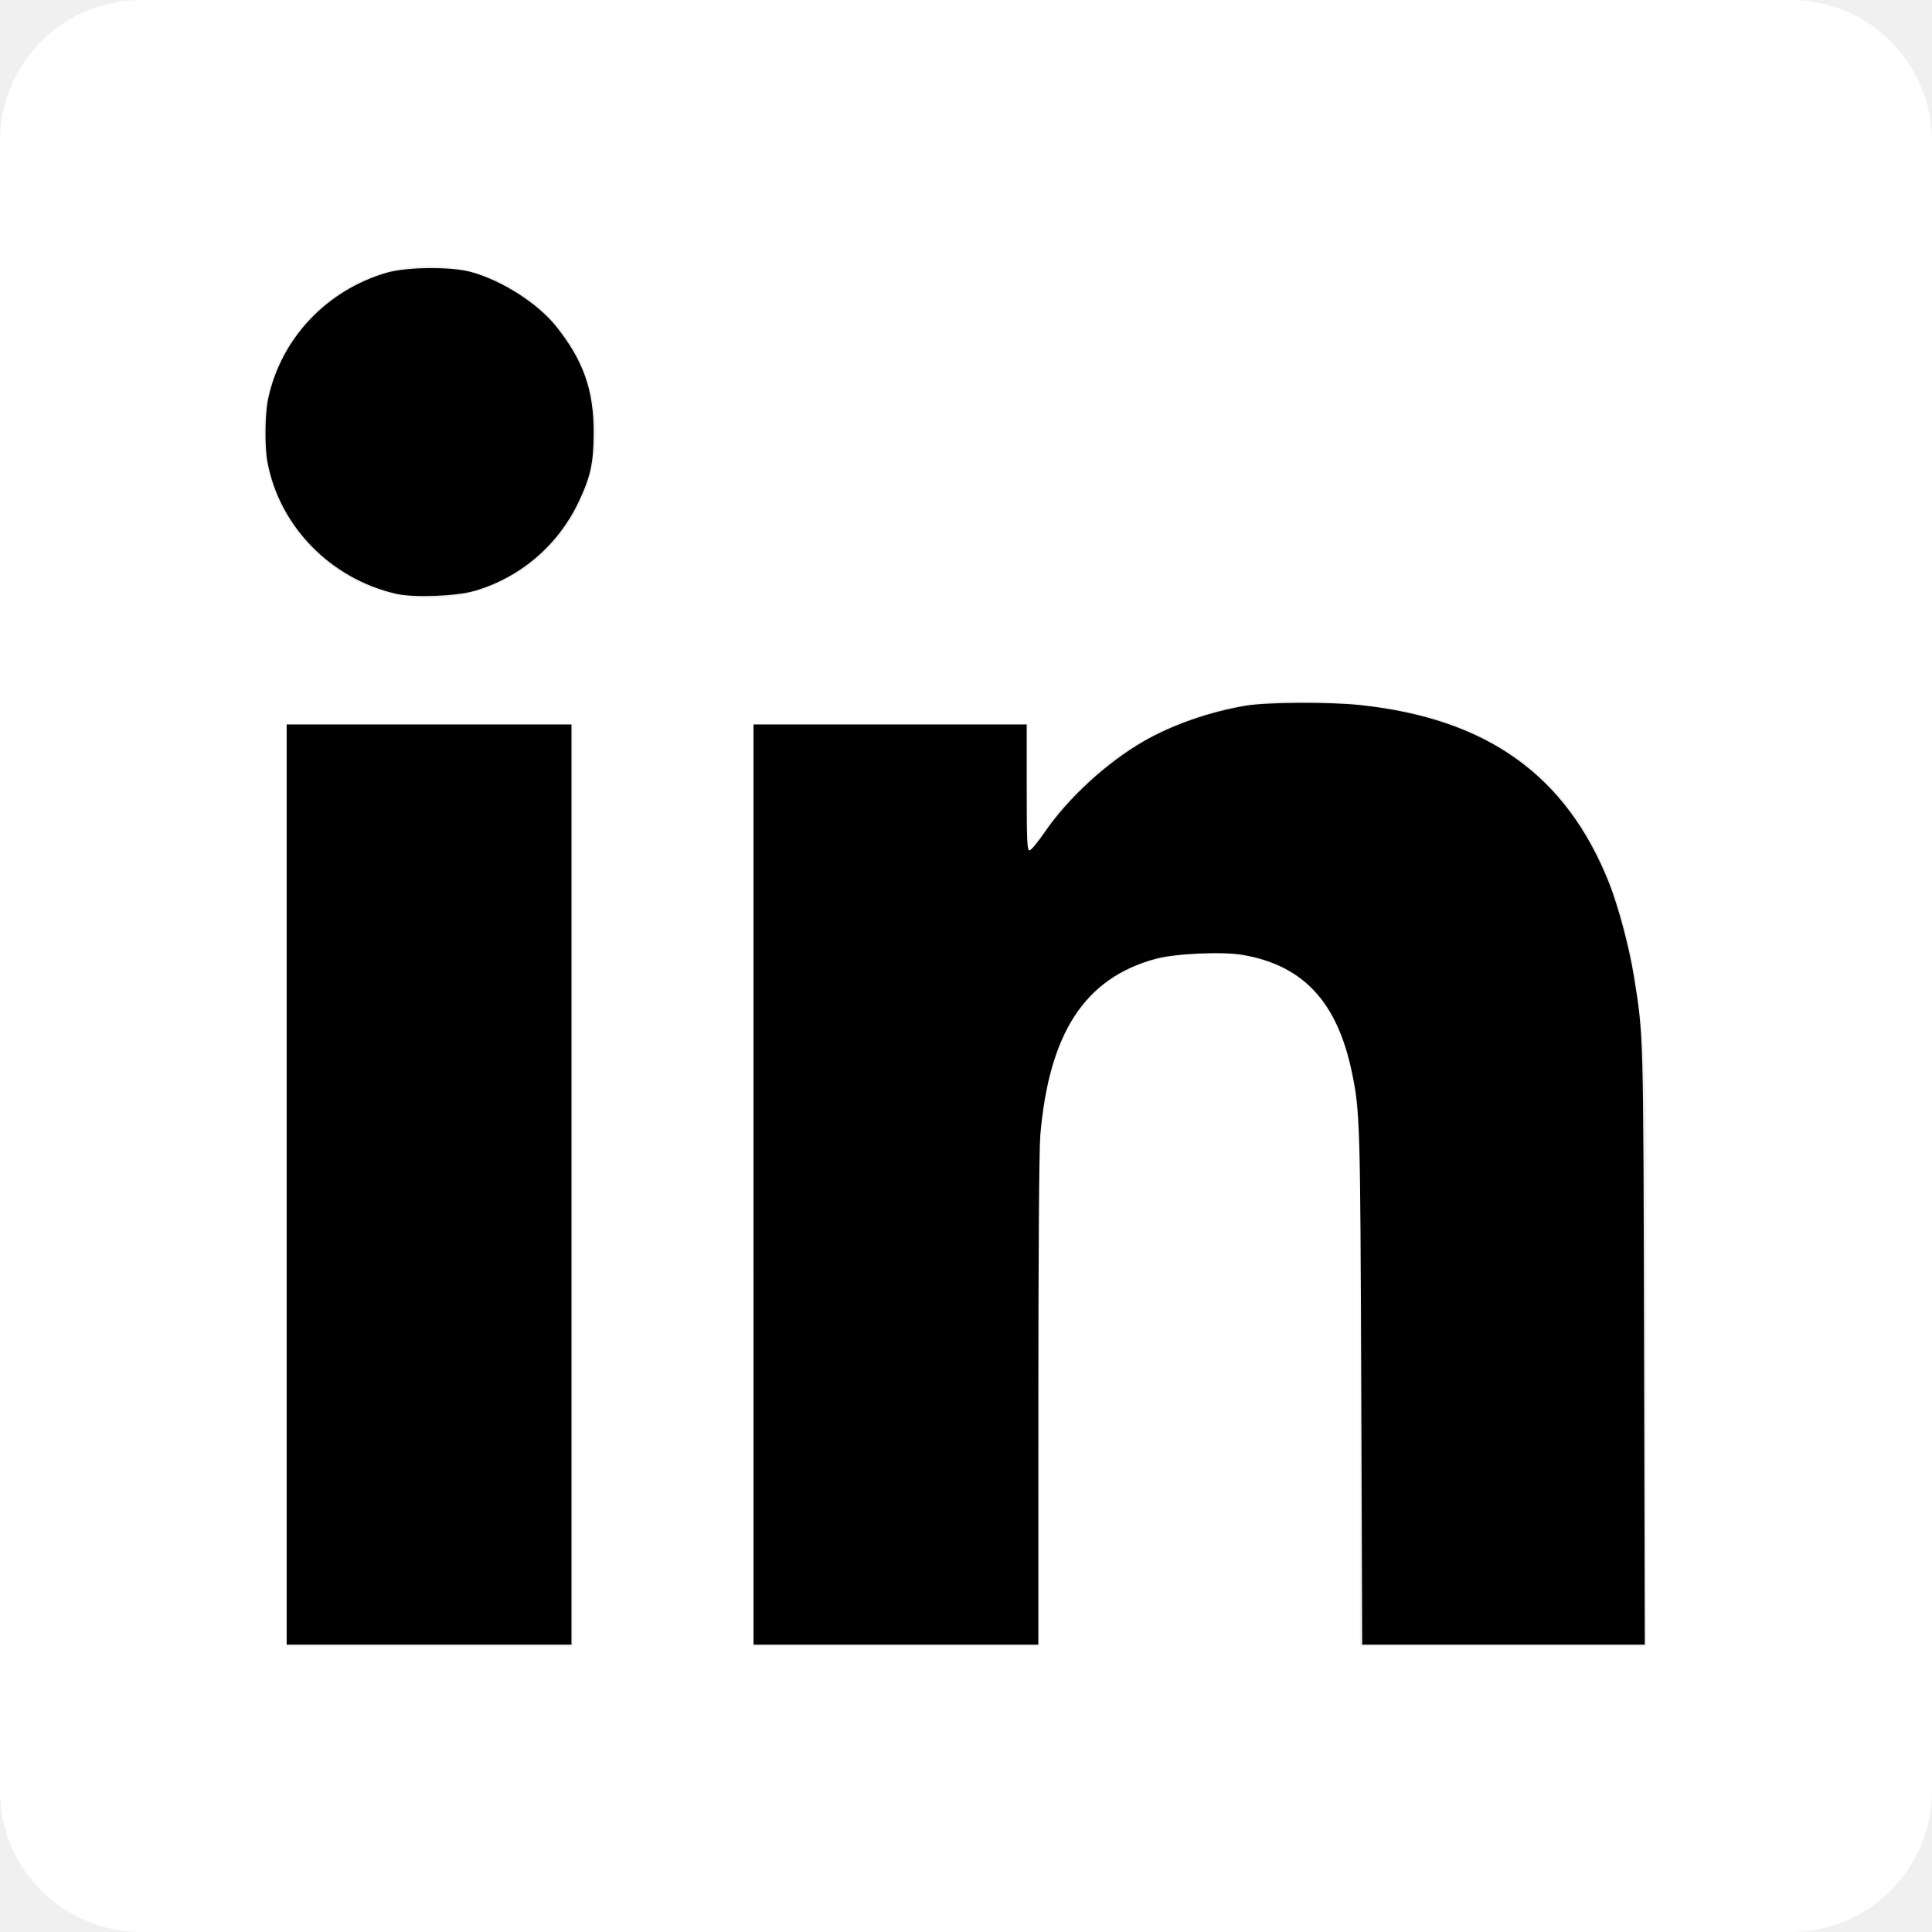
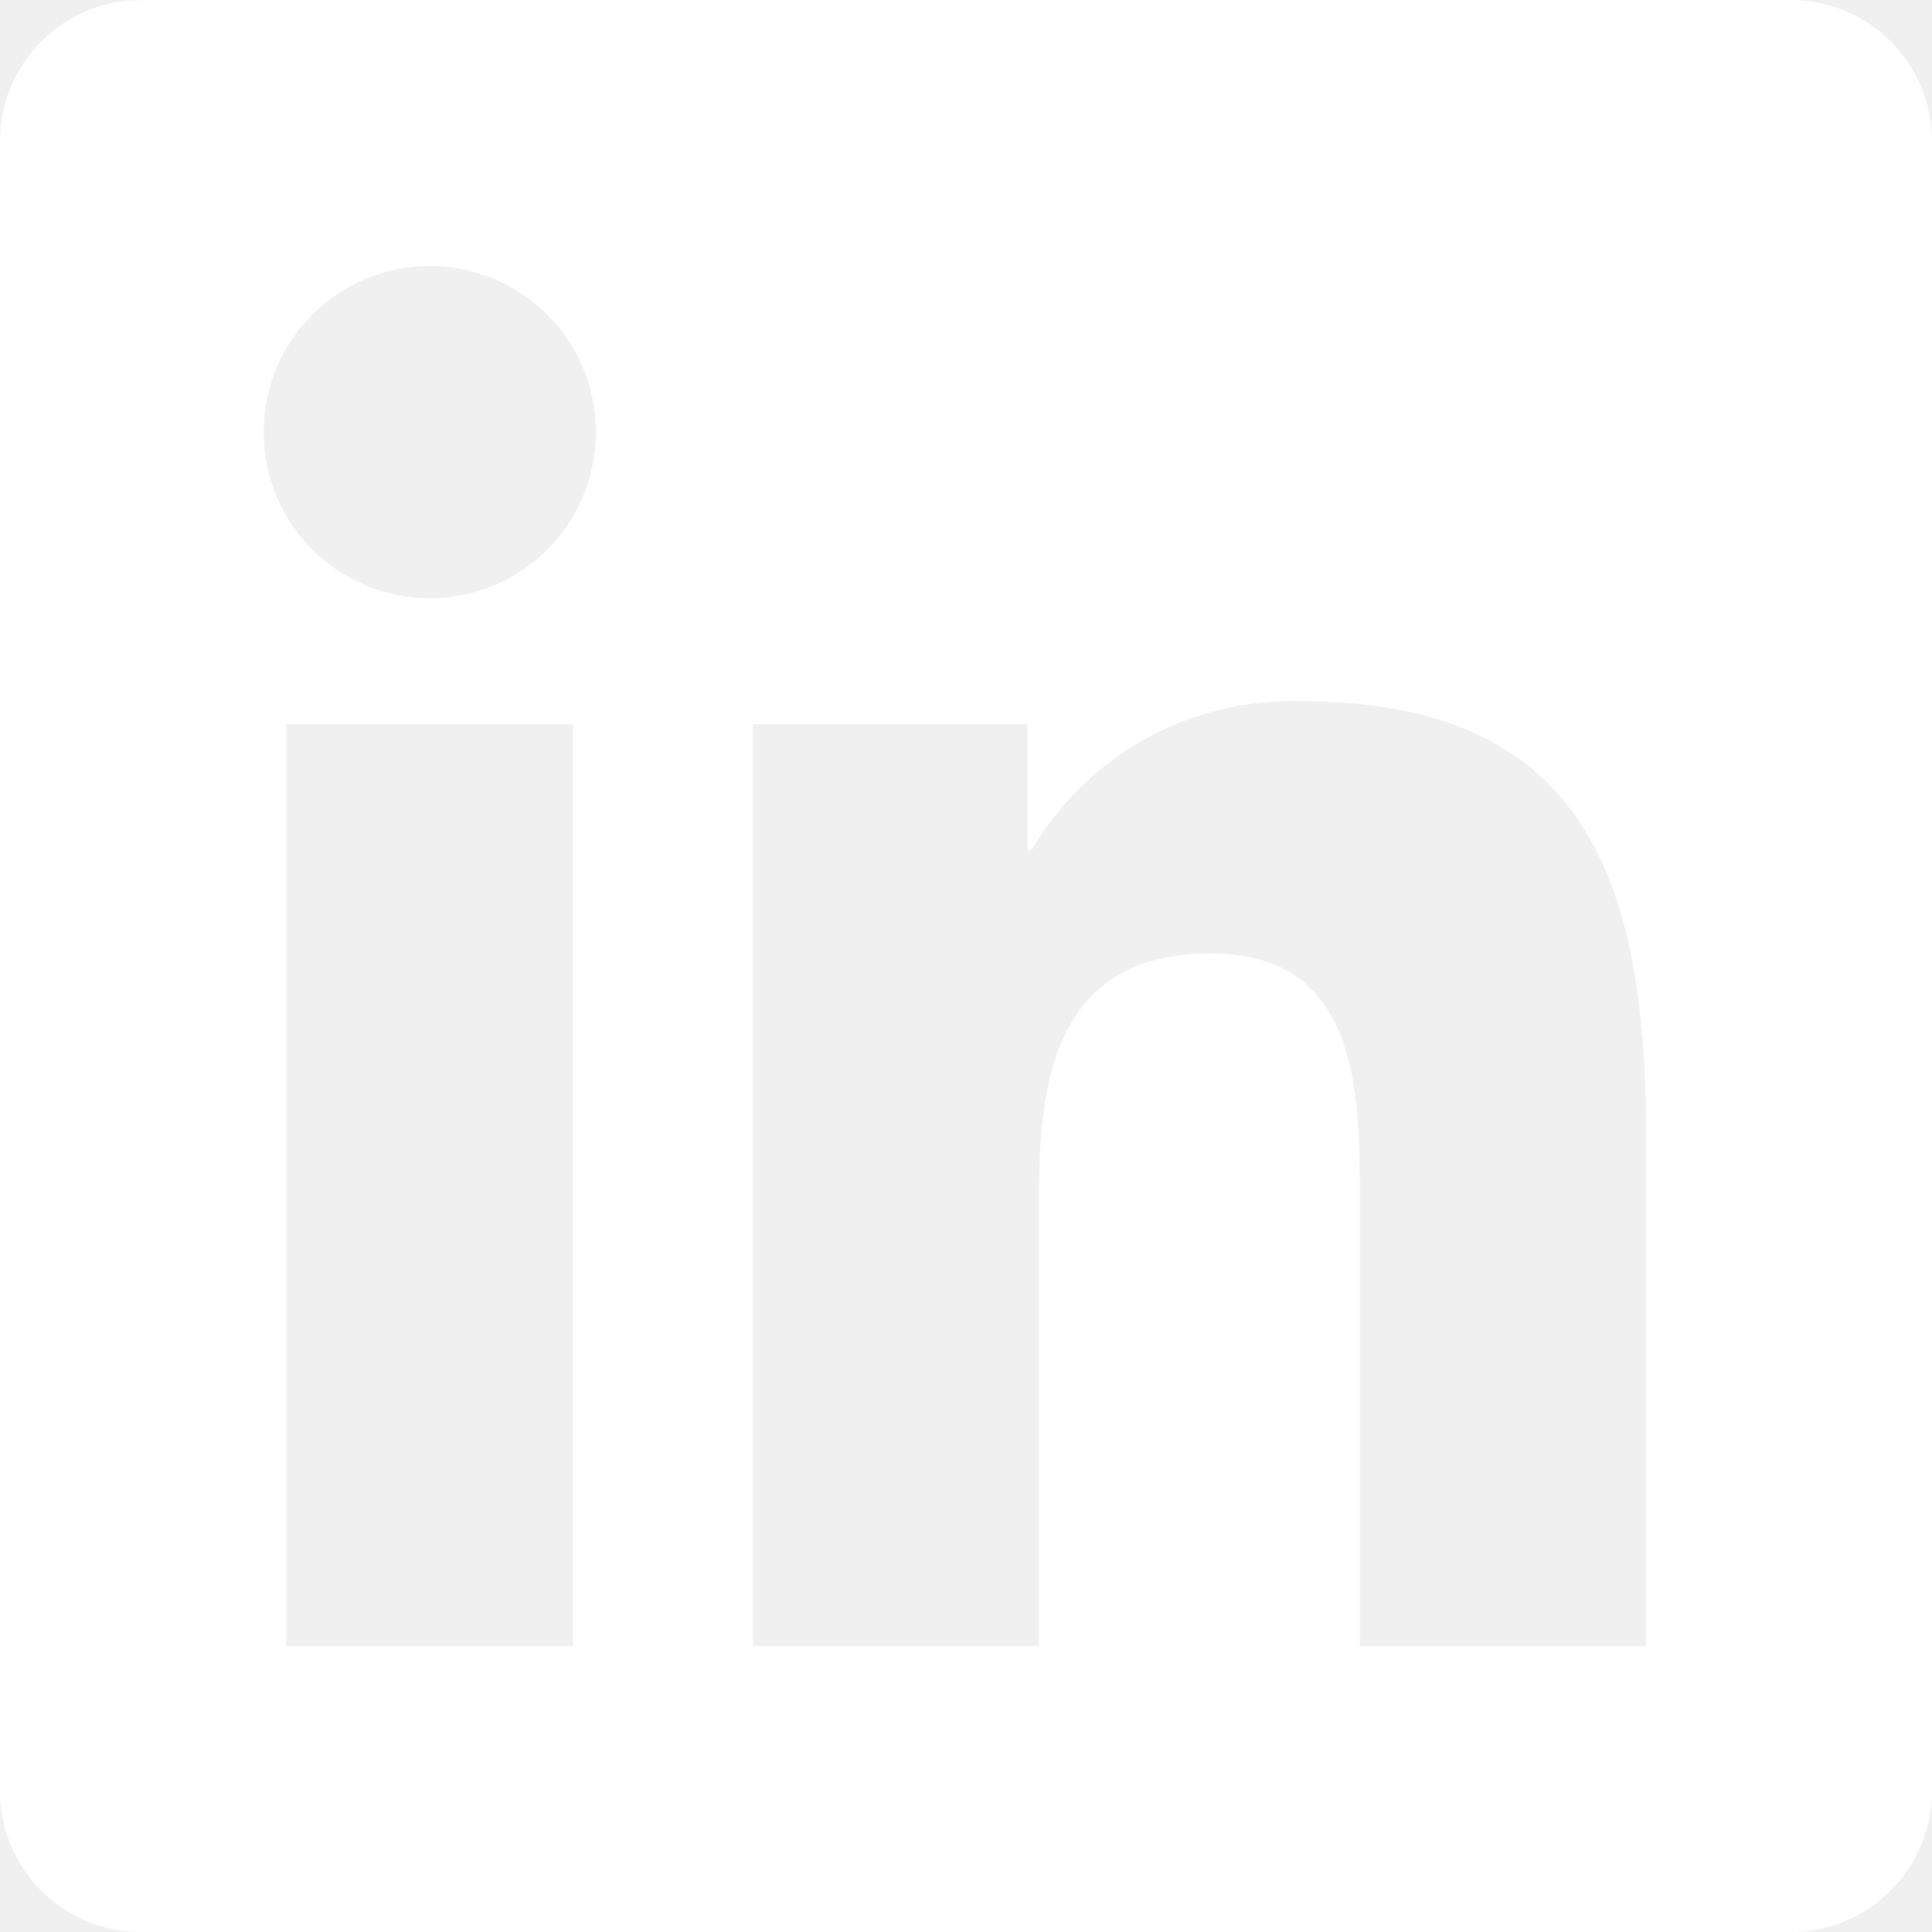
<svg xmlns="http://www.w3.org/2000/svg" width="256" height="256" preserveAspectRatio="xMidYMid" viewBox="0 0 256 256" version="1.1" id="svg1">
  <defs id="defs1" />
  <path d="M218.123 218.127h-37.931v-59.403c0-14.165-.253-32.4-19.728-32.4-19.756 0-22.779 15.434-22.779 31.369v60.43h-37.93V95.967h36.413v16.694h.51a39.907 39.907 0 0 1 35.928-19.733c38.445 0 45.533 25.288 45.533 58.186l-.016 67.013ZM56.955 79.27c-12.157.002-22.014-9.852-22.016-22.009-.002-12.157 9.851-22.014 22.008-22.016 12.157-.003 22.014 9.851 22.016 22.008A22.013 22.013 0 0 1 56.955 79.27m18.966 138.858H37.95V95.967h37.97v122.16ZM237.033.018H18.89C8.58-.098.125 8.161-.001 18.471v219.053c.122 10.315 8.576 18.582 18.89 18.474h218.144c10.336.128 18.823-8.139 18.966-18.474V18.454c-.147-10.33-8.635-18.588-18.966-18.453" fill="#0A66C2" id="path1" style="fill:#ffffff;fill-opacity:1" />
-   <path style="fill:#000000;fill-opacity:1;stroke-width:0.257" d="M 99.848,156.958 V 95.997 h 18.096 18.096 v 8.342 c 0,7.103 0.055,8.342 0.371,8.342 0.204,0 1.099,-1.065 1.989,-2.367 3.114,-4.555 8.259,-9.284 13.169,-12.104 3.784,-2.174 8.723,-3.895 13.473,-4.697 2.854,-0.482 11.099,-0.524 15.245,-0.078 16.754,1.801 27.208,9.261 32.882,23.464 1.255,3.142 2.726,8.663 3.346,12.56 1.261,7.926 1.23,6.794 1.332,48.869 l 0.096,39.593 h -18.722 -18.722 l -0.124,-34.074 c -0.128,-35.246 -0.17,-36.652 -1.239,-41.771 -1.948,-9.328 -6.431,-14.15 -14.451,-15.547 -2.671,-0.465 -8.987,-0.18 -11.572,0.523 -9.362,2.545 -14.102,9.796 -15.272,23.362 -0.151,1.753 -0.255,16.066 -0.257,35.229 l -0.002,32.277 h -18.866 -18.866 z" id="path2" />
-   <path style="fill:#000000;fill-opacity:1;stroke-width:0.257" d="M 37.988,156.958 V 95.997 h 18.866 18.866 v 60.961 60.961 H 56.854 37.988 Z" id="path3" />
-   <path style="fill:#000000;fill-opacity:1;stroke-width:0.257" d="M 52.483,78.681 C 43.804,76.685 37.017,69.73 35.443,61.217 c -0.387,-2.092 -0.34,-6.34 0.093,-8.38 1.688,-7.966 7.738,-14.393 15.727,-16.707 2.619,-0.759 8.49,-0.813 11.11,-0.103 4.08,1.106 8.863,4.153 11.297,7.195 3.599,4.499 4.994,8.418 4.992,14.017 -0.002,4.112 -0.403,5.95 -2.048,9.383 -2.726,5.689 -7.715,9.929 -13.738,11.675 -2.458,0.712 -8.064,0.92 -10.393,0.384 z" id="path4" />
</svg>
